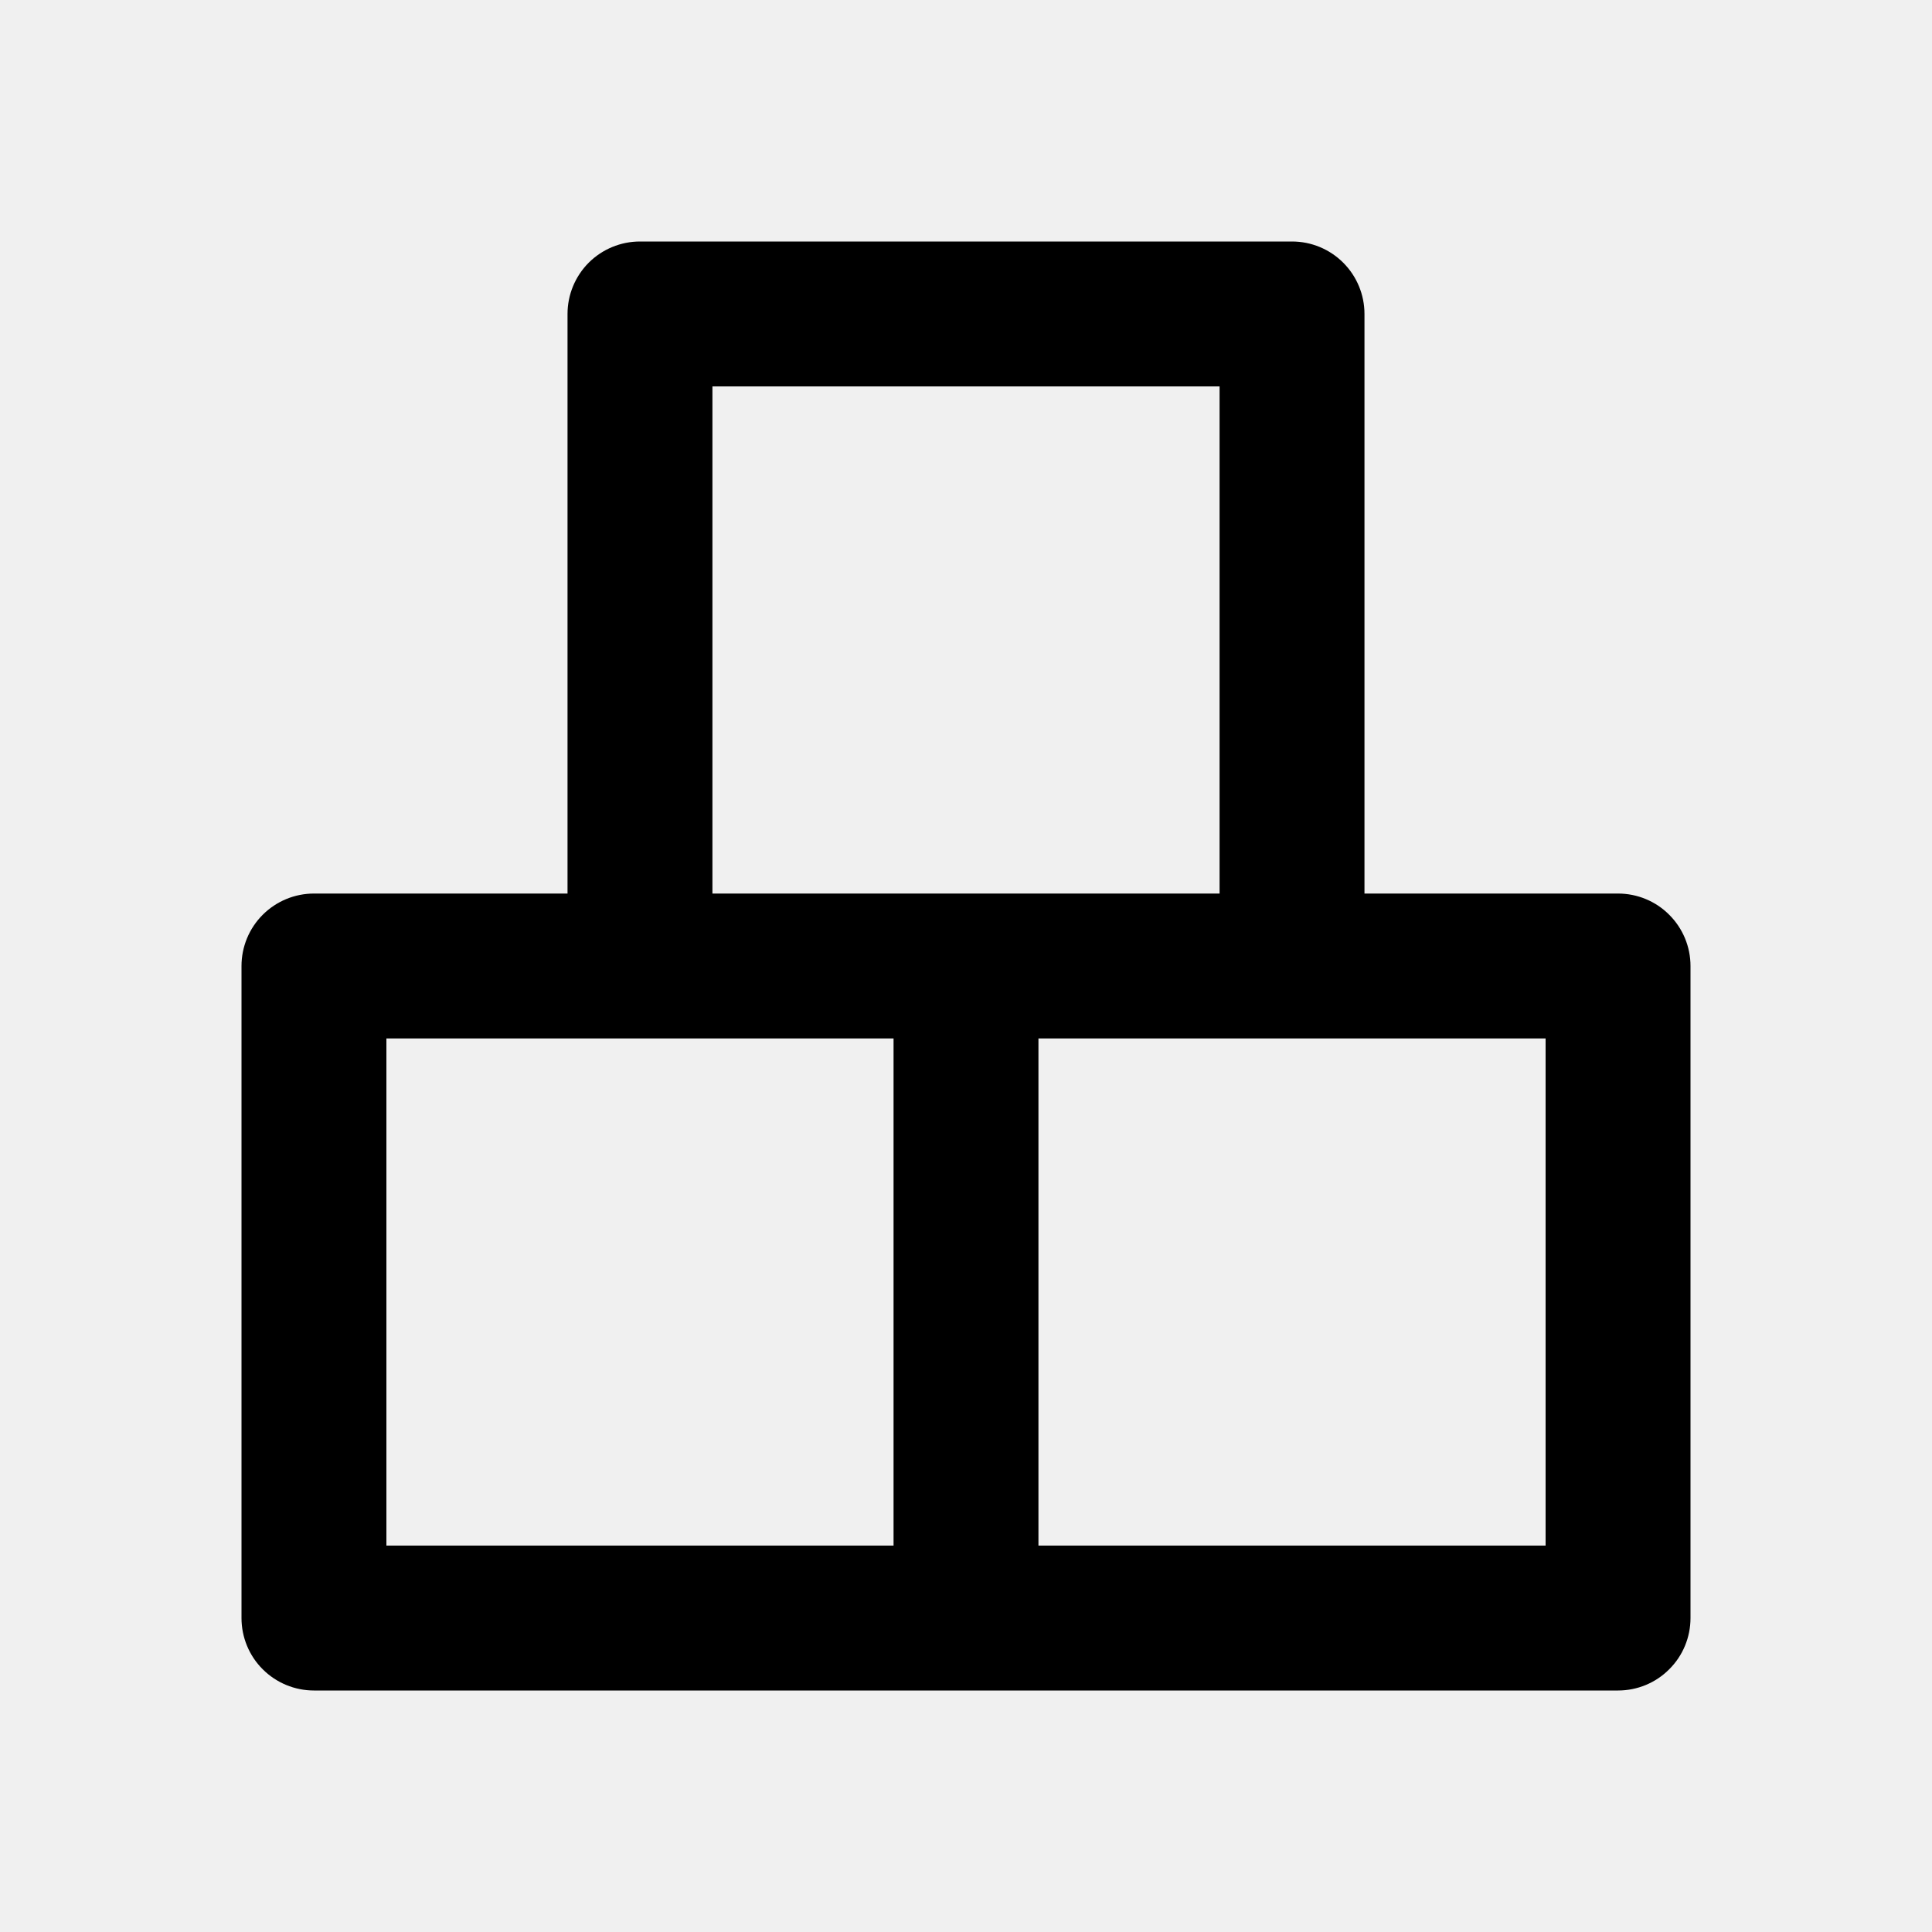
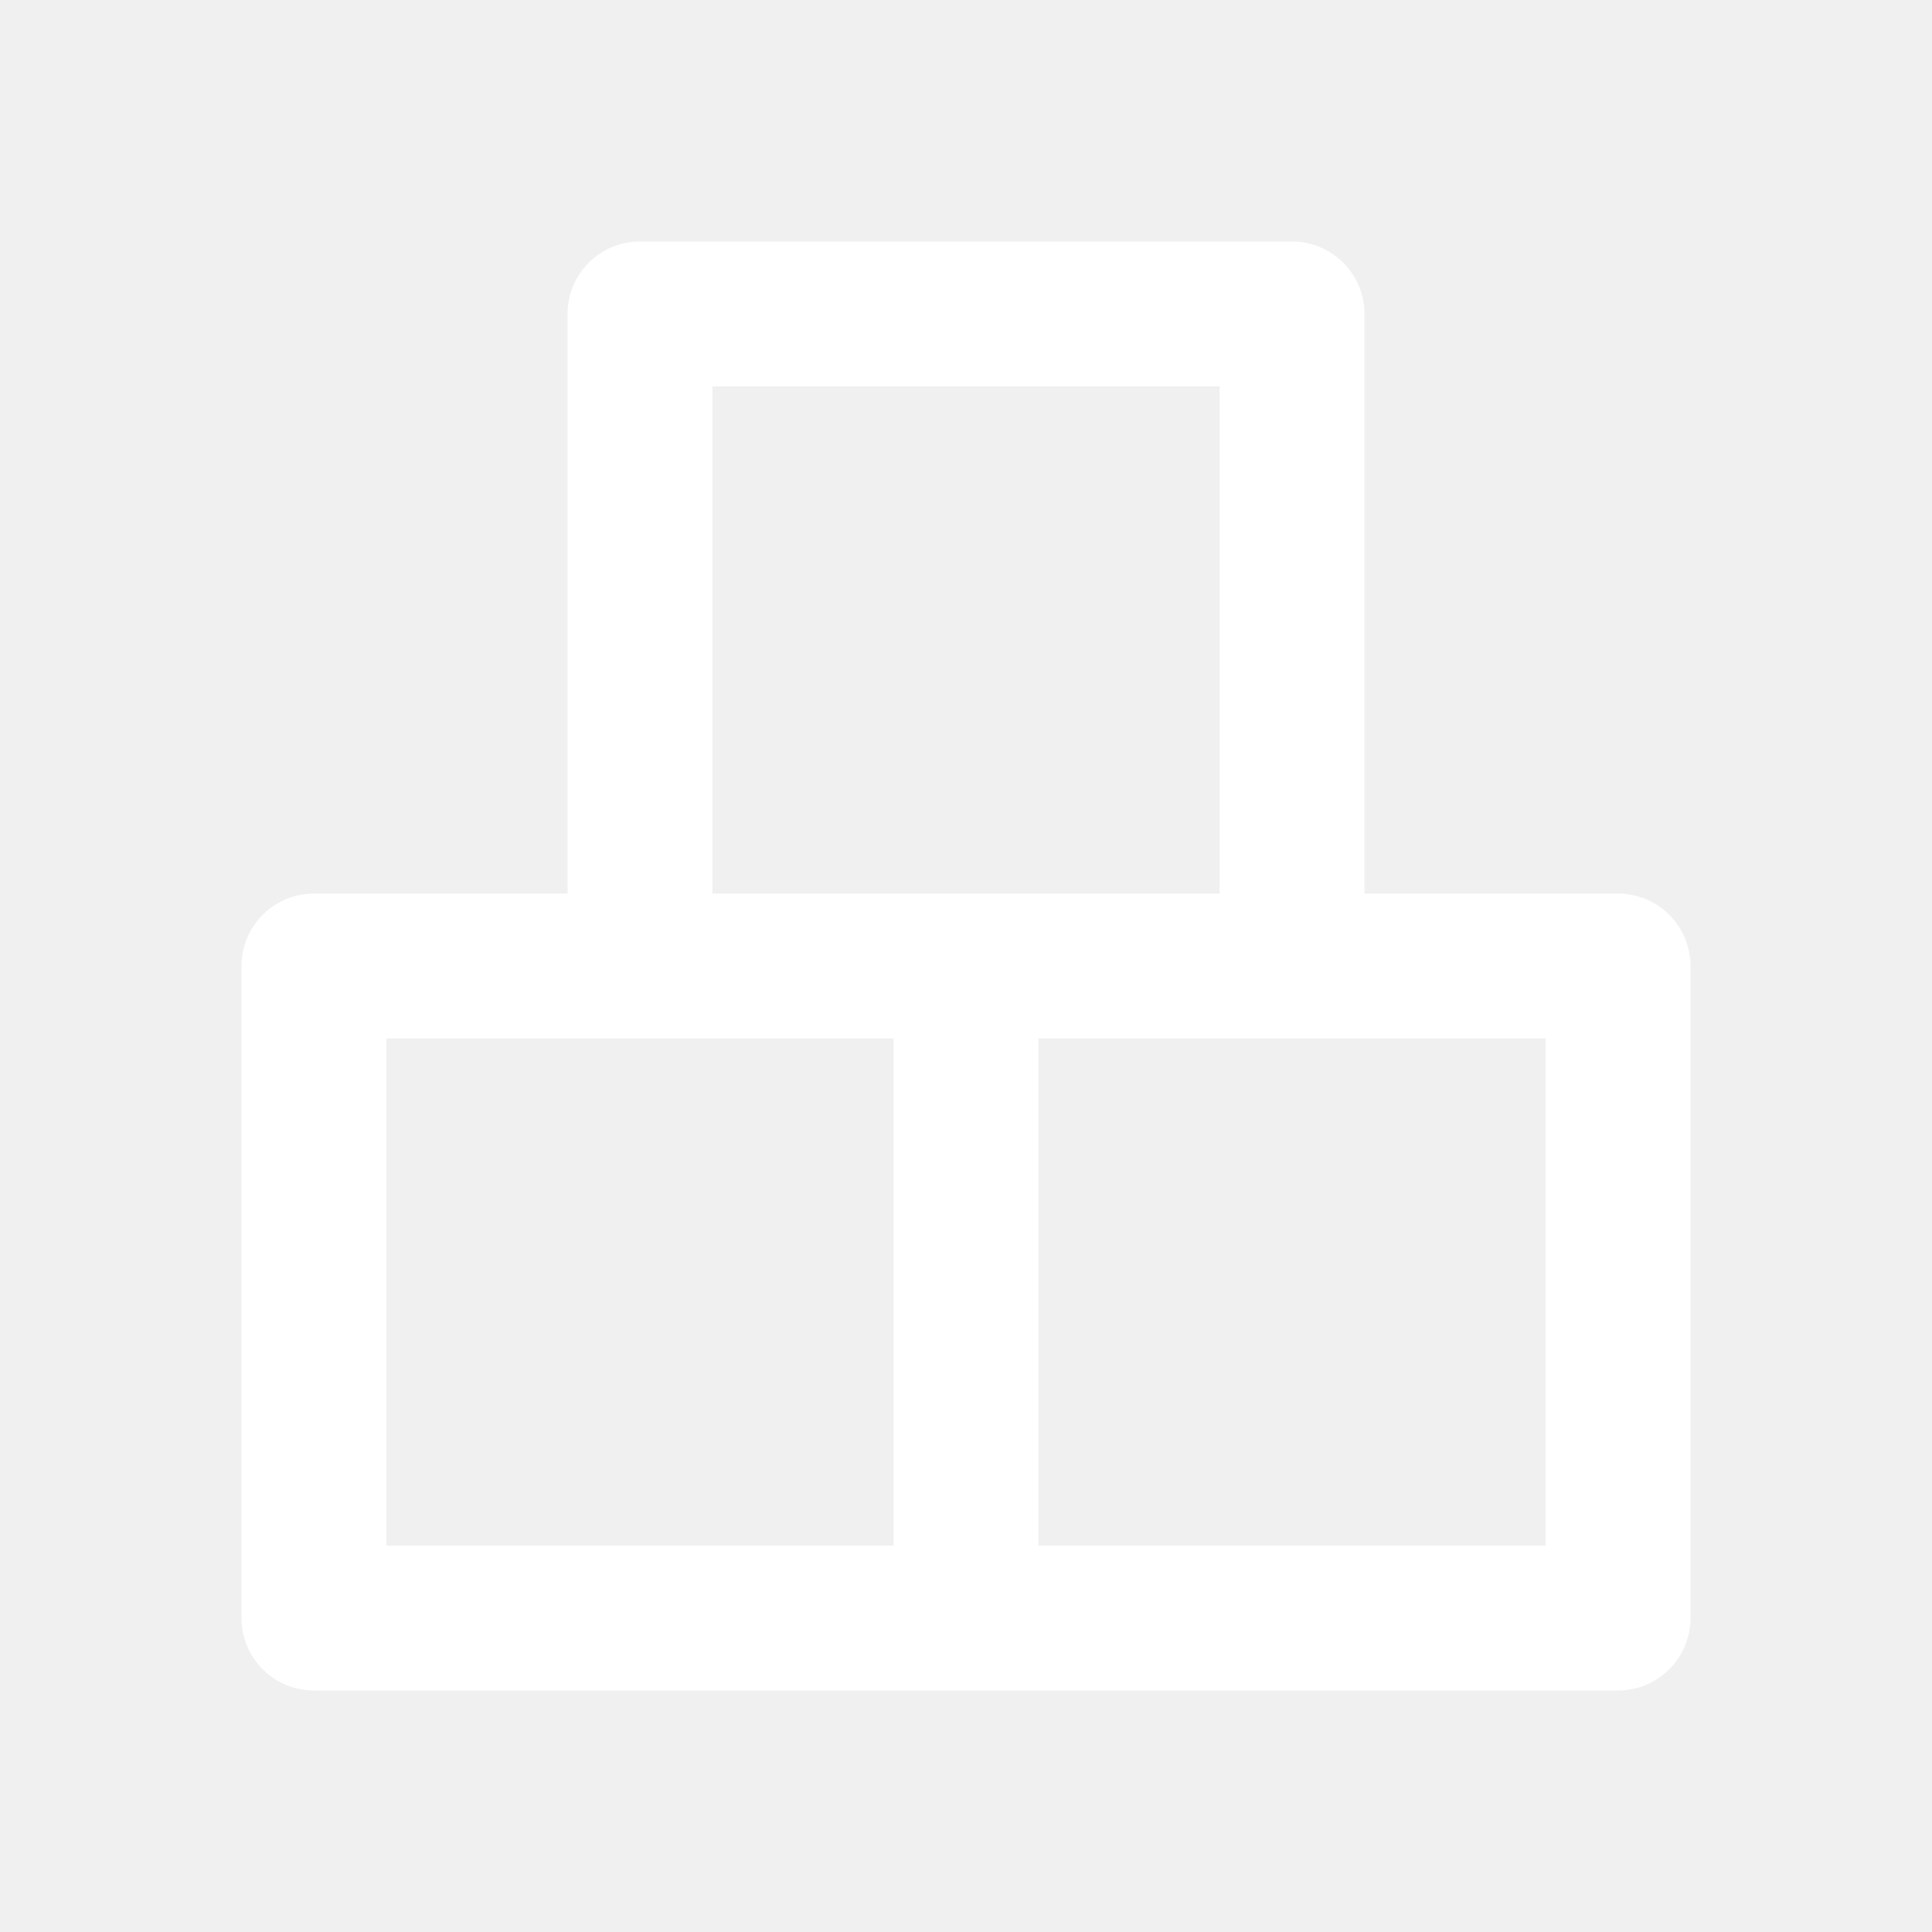
<svg xmlns="http://www.w3.org/2000/svg" width="32" height="32" viewBox="0 0 32 32" fill="none">
  <g id="Theme=Light, Name=Toys, State=Base">
-     <path id="Vector" d="M26.8 14.8H22.6V5.2C22.6 4.882 22.474 4.577 22.248 4.351C22.023 4.126 21.718 4 21.4 4H10.6C10.282 4 9.977 4.126 9.751 4.351C9.526 4.577 9.4 4.882 9.4 5.2V14.8H5.2C4.882 14.8 4.577 14.926 4.351 15.152C4.126 15.377 4 15.682 4 16V26.8C4 27.118 4.126 27.424 4.351 27.648C4.577 27.874 4.882 28 5.2 28H26.8C27.118 28 27.424 27.874 27.648 27.648C27.874 27.424 28 27.118 28 26.8V16C28 15.682 27.874 15.377 27.648 15.152C27.424 14.926 27.118 14.8 26.8 14.8ZM14.8 25.6H6.4V17.2H14.8V25.6ZM11.8 14.8V6.4H20.2V14.8H11.8ZM25.6 25.6H17.2V17.2H25.6V25.6Z" fill="currentColor" />
+     <path id="Vector" d="M26.8 14.8H22.6V5.2C22.6 4.882 22.474 4.577 22.248 4.351C22.023 4.126 21.718 4 21.4 4H10.6C10.282 4 9.977 4.126 9.751 4.351C9.526 4.577 9.4 4.882 9.4 5.2V14.8H5.2C4.882 14.8 4.577 14.926 4.351 15.152C4.126 15.377 4 15.682 4 16V26.8C4 27.118 4.126 27.424 4.351 27.648C4.577 27.874 4.882 28 5.2 28H26.8C27.118 28 27.424 27.874 27.648 27.648C27.874 27.424 28 27.118 28 26.8V16C28 15.682 27.874 15.377 27.648 15.152C27.424 14.926 27.118 14.8 26.8 14.8ZM14.8 25.6H6.4V17.2H14.8V25.6ZM11.8 14.8V6.4H20.2V14.8H11.8ZM25.6 25.6H17.2V17.2H25.6V25.6Z" fill="white" />
  </g>
</svg>
